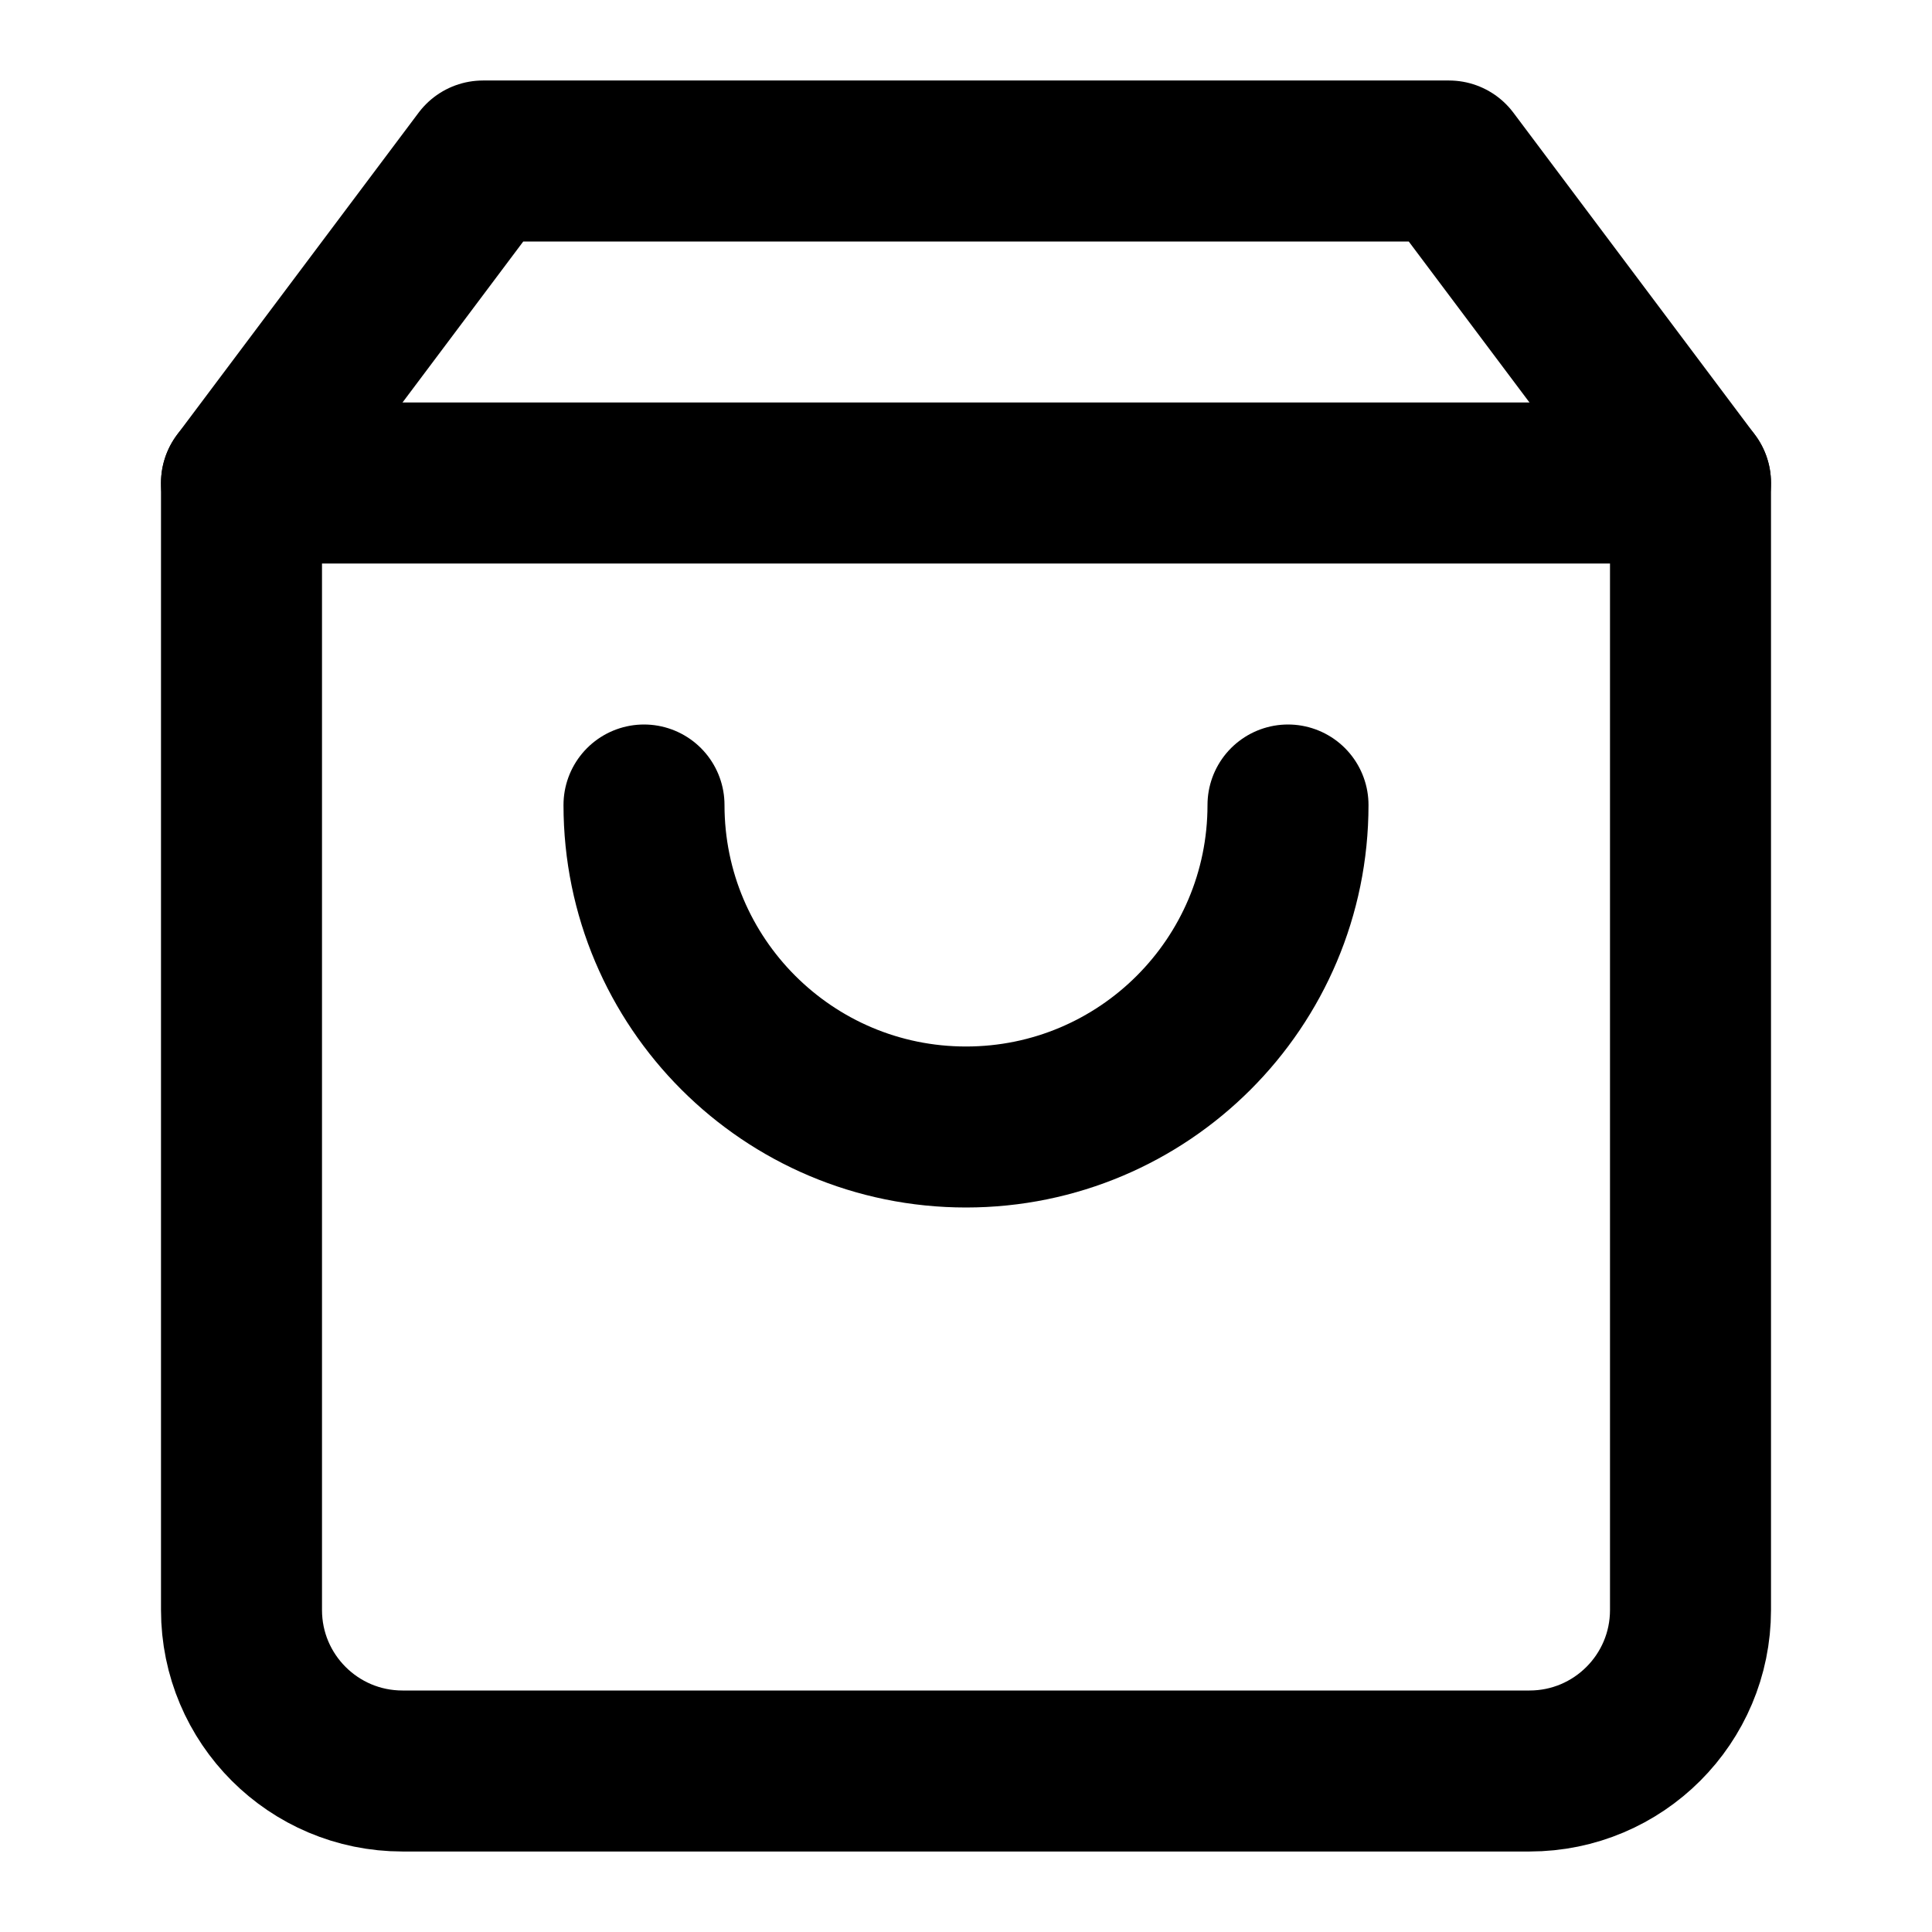
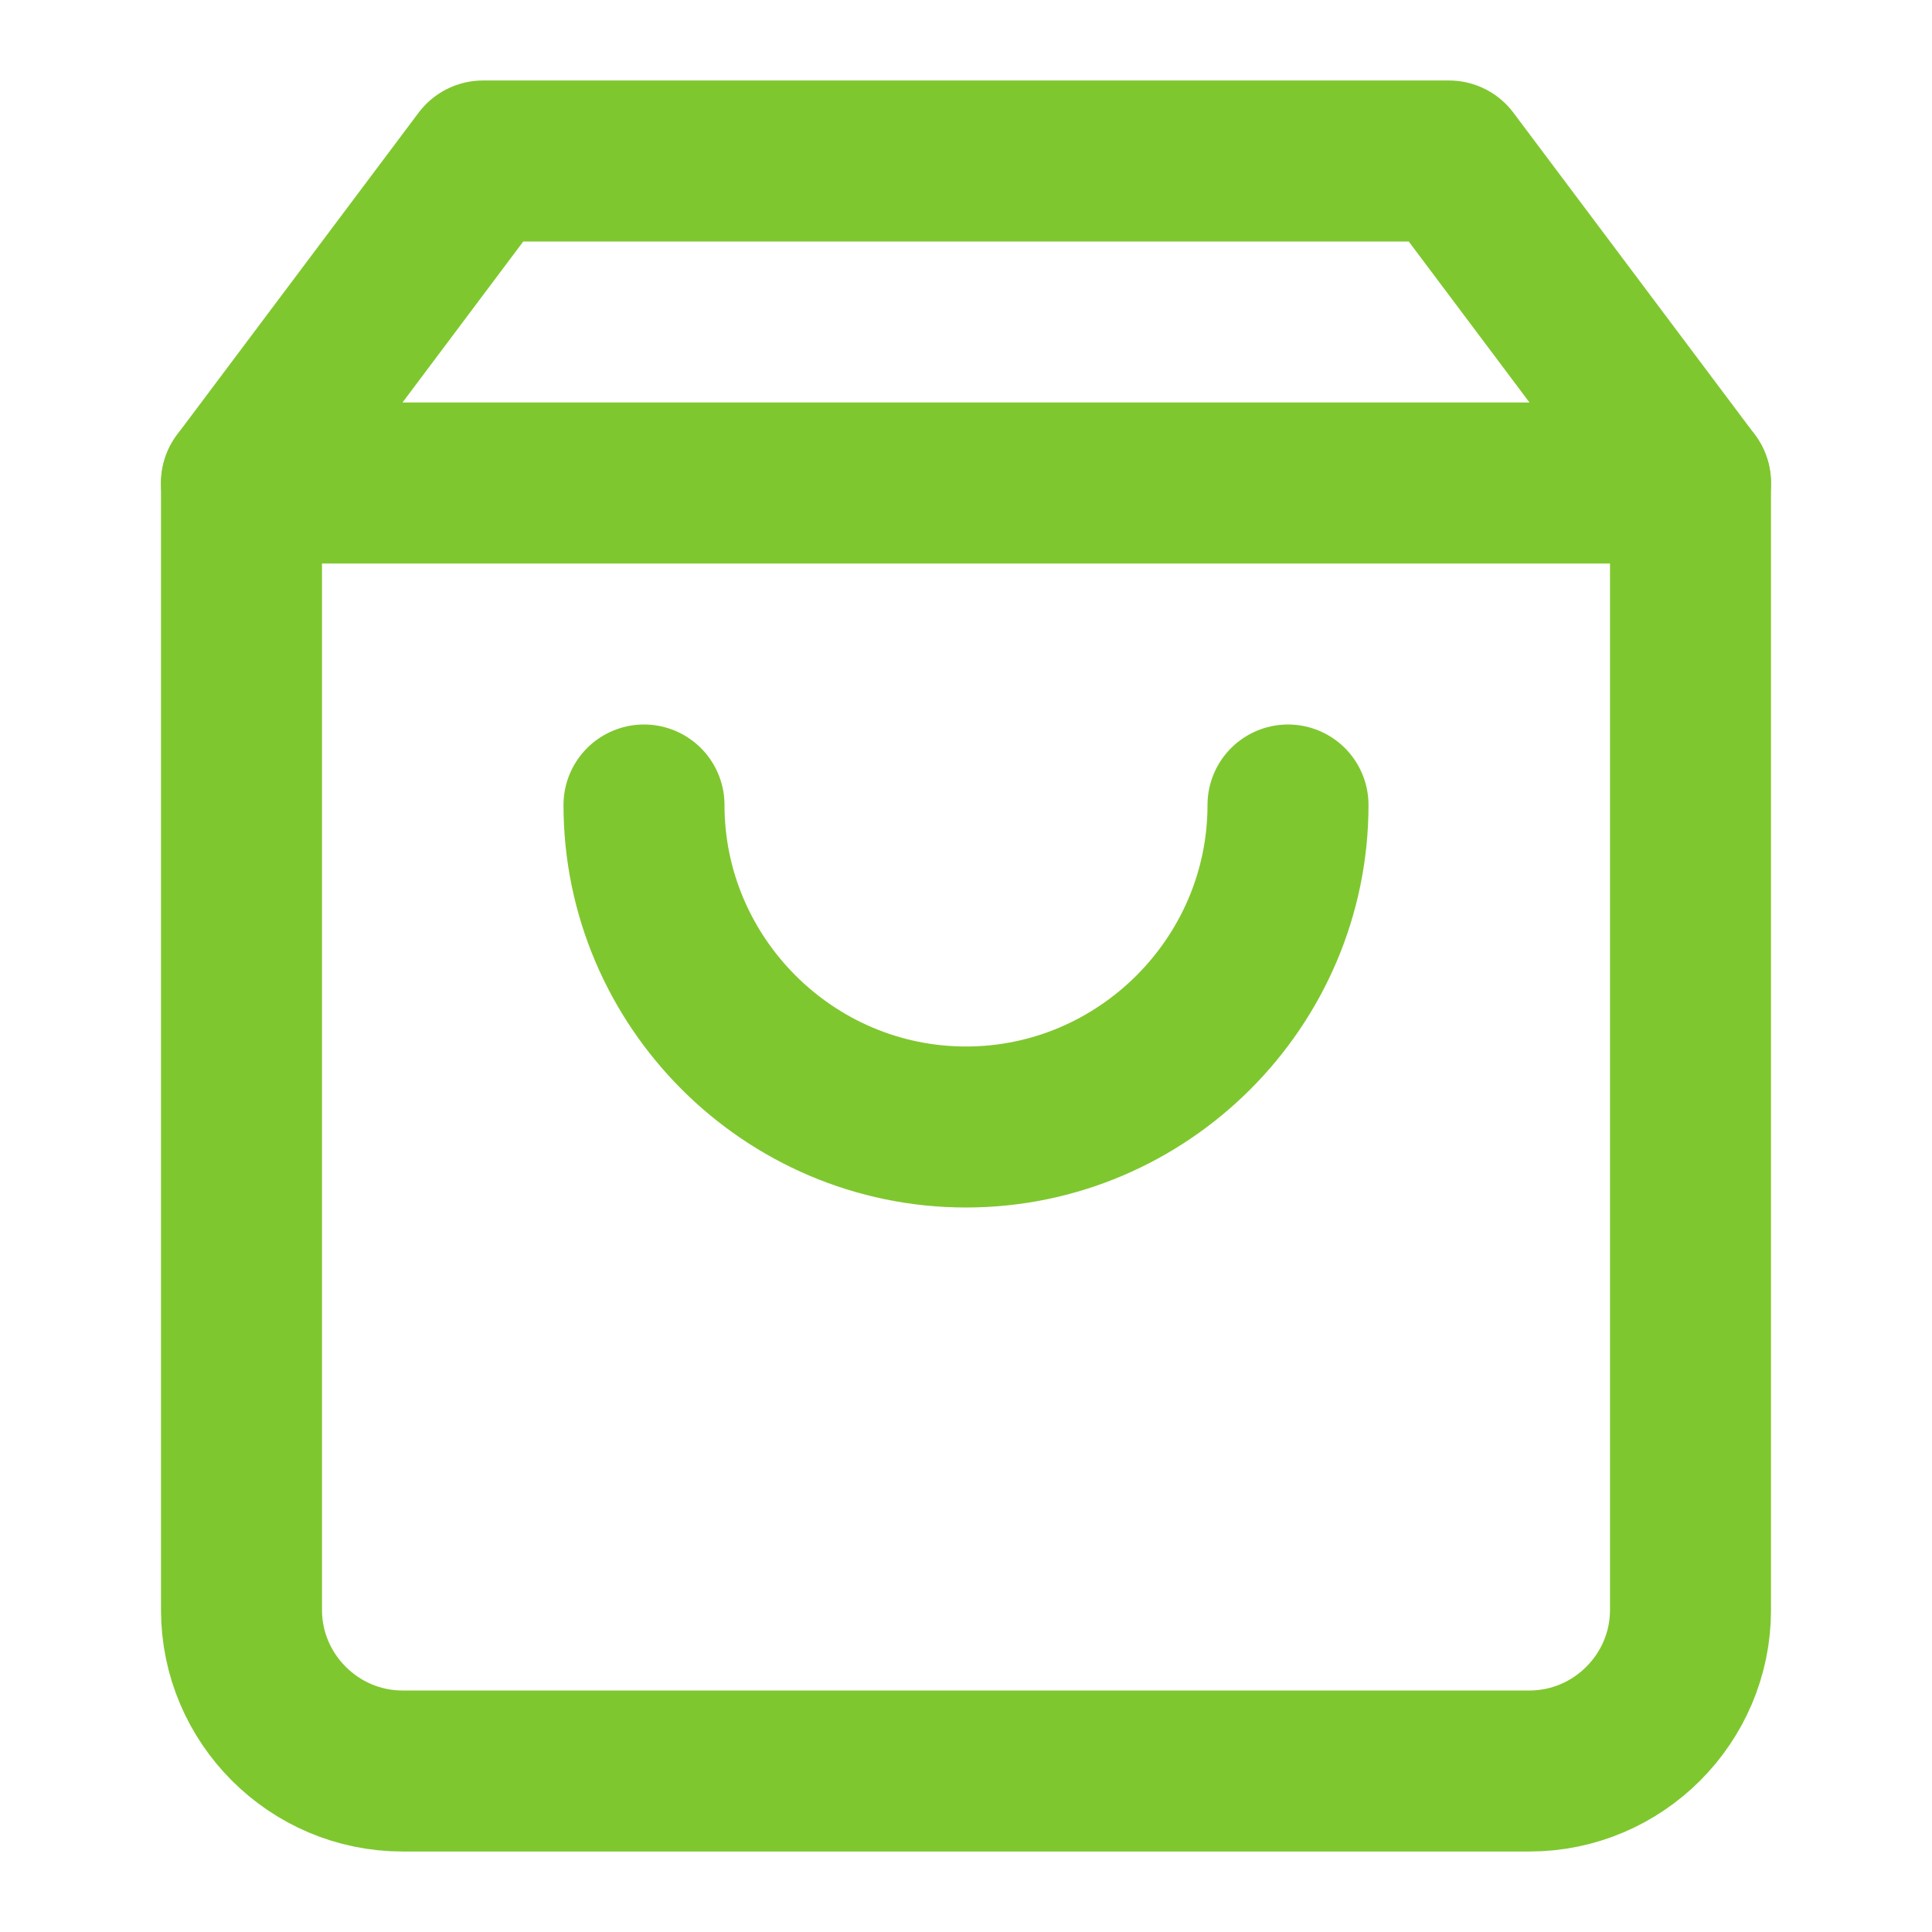
- <svg xmlns="http://www.w3.org/2000/svg" viewBox="0 0 24 24" fill="none" stroke="#000000" stroke-width="2" stroke-linecap="round" stroke-linejoin="round">
-   <path d="M6 2 3 6v14a2 2 0 0 0 2 2h14a2 2 0 0 0 2-2V6l-3-4z" />
-   <line x1="3" x2="21" y1="6" y2="6" />
-   <path d="M16 10a4 4 0 0 1-8 0" />
+ <svg xmlns="http://www.w3.org/2000/svg" id="Layer_1" version="1.1" viewBox="0 0 24 24">
+   <defs>
+     <style>
+       .st0 {
+         fill: none;
+         stroke: #7fc72f;
+         stroke-linecap: round;
+         stroke-linejoin: round;
+         stroke-width: 2px;
+       }
+     </style>
+   </defs>
+   <path class="st0" d="M6,2l-3,4v14c0,1.1.9,2,2,2h14c1.1,0,2-.9,2-2V6l-3-4H6Z" />
+   <line class="st0" x1="3" y1="6" x2="21" y2="6" />
+   <path class="st0" d="M16,10c0,2.2-1.8,4-4,4s-4-1.8-4-4" />
</svg>
